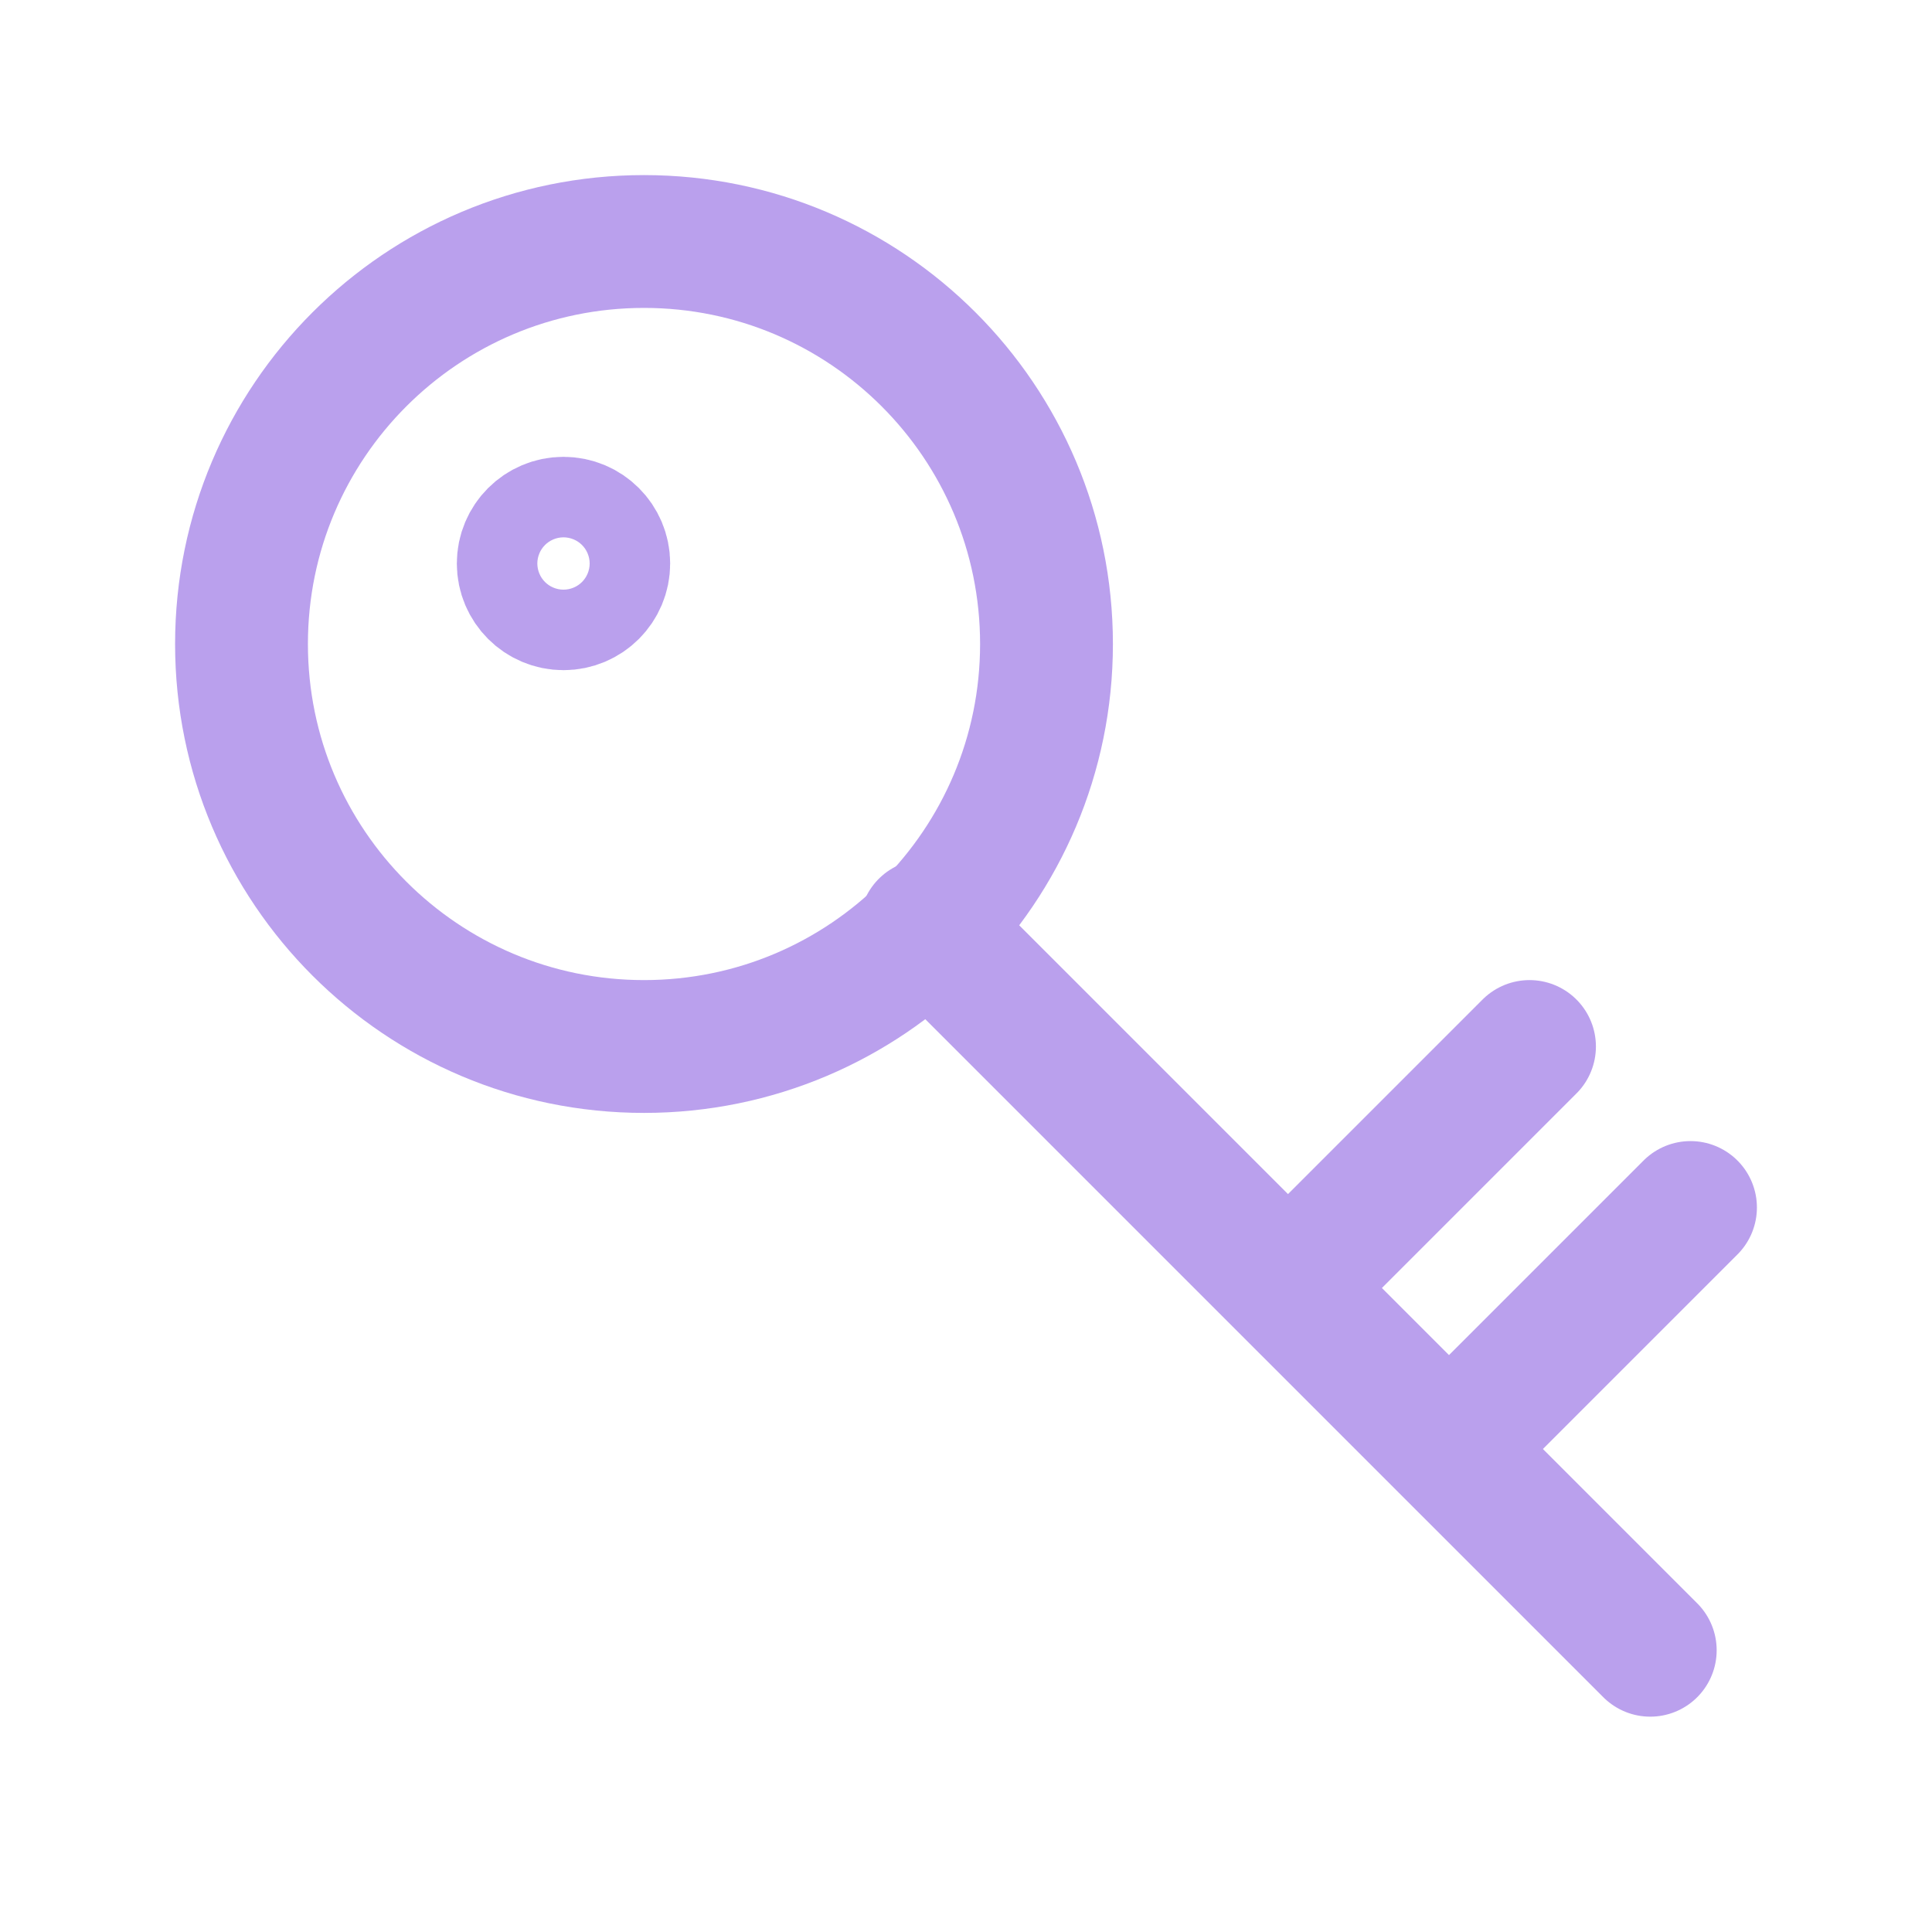
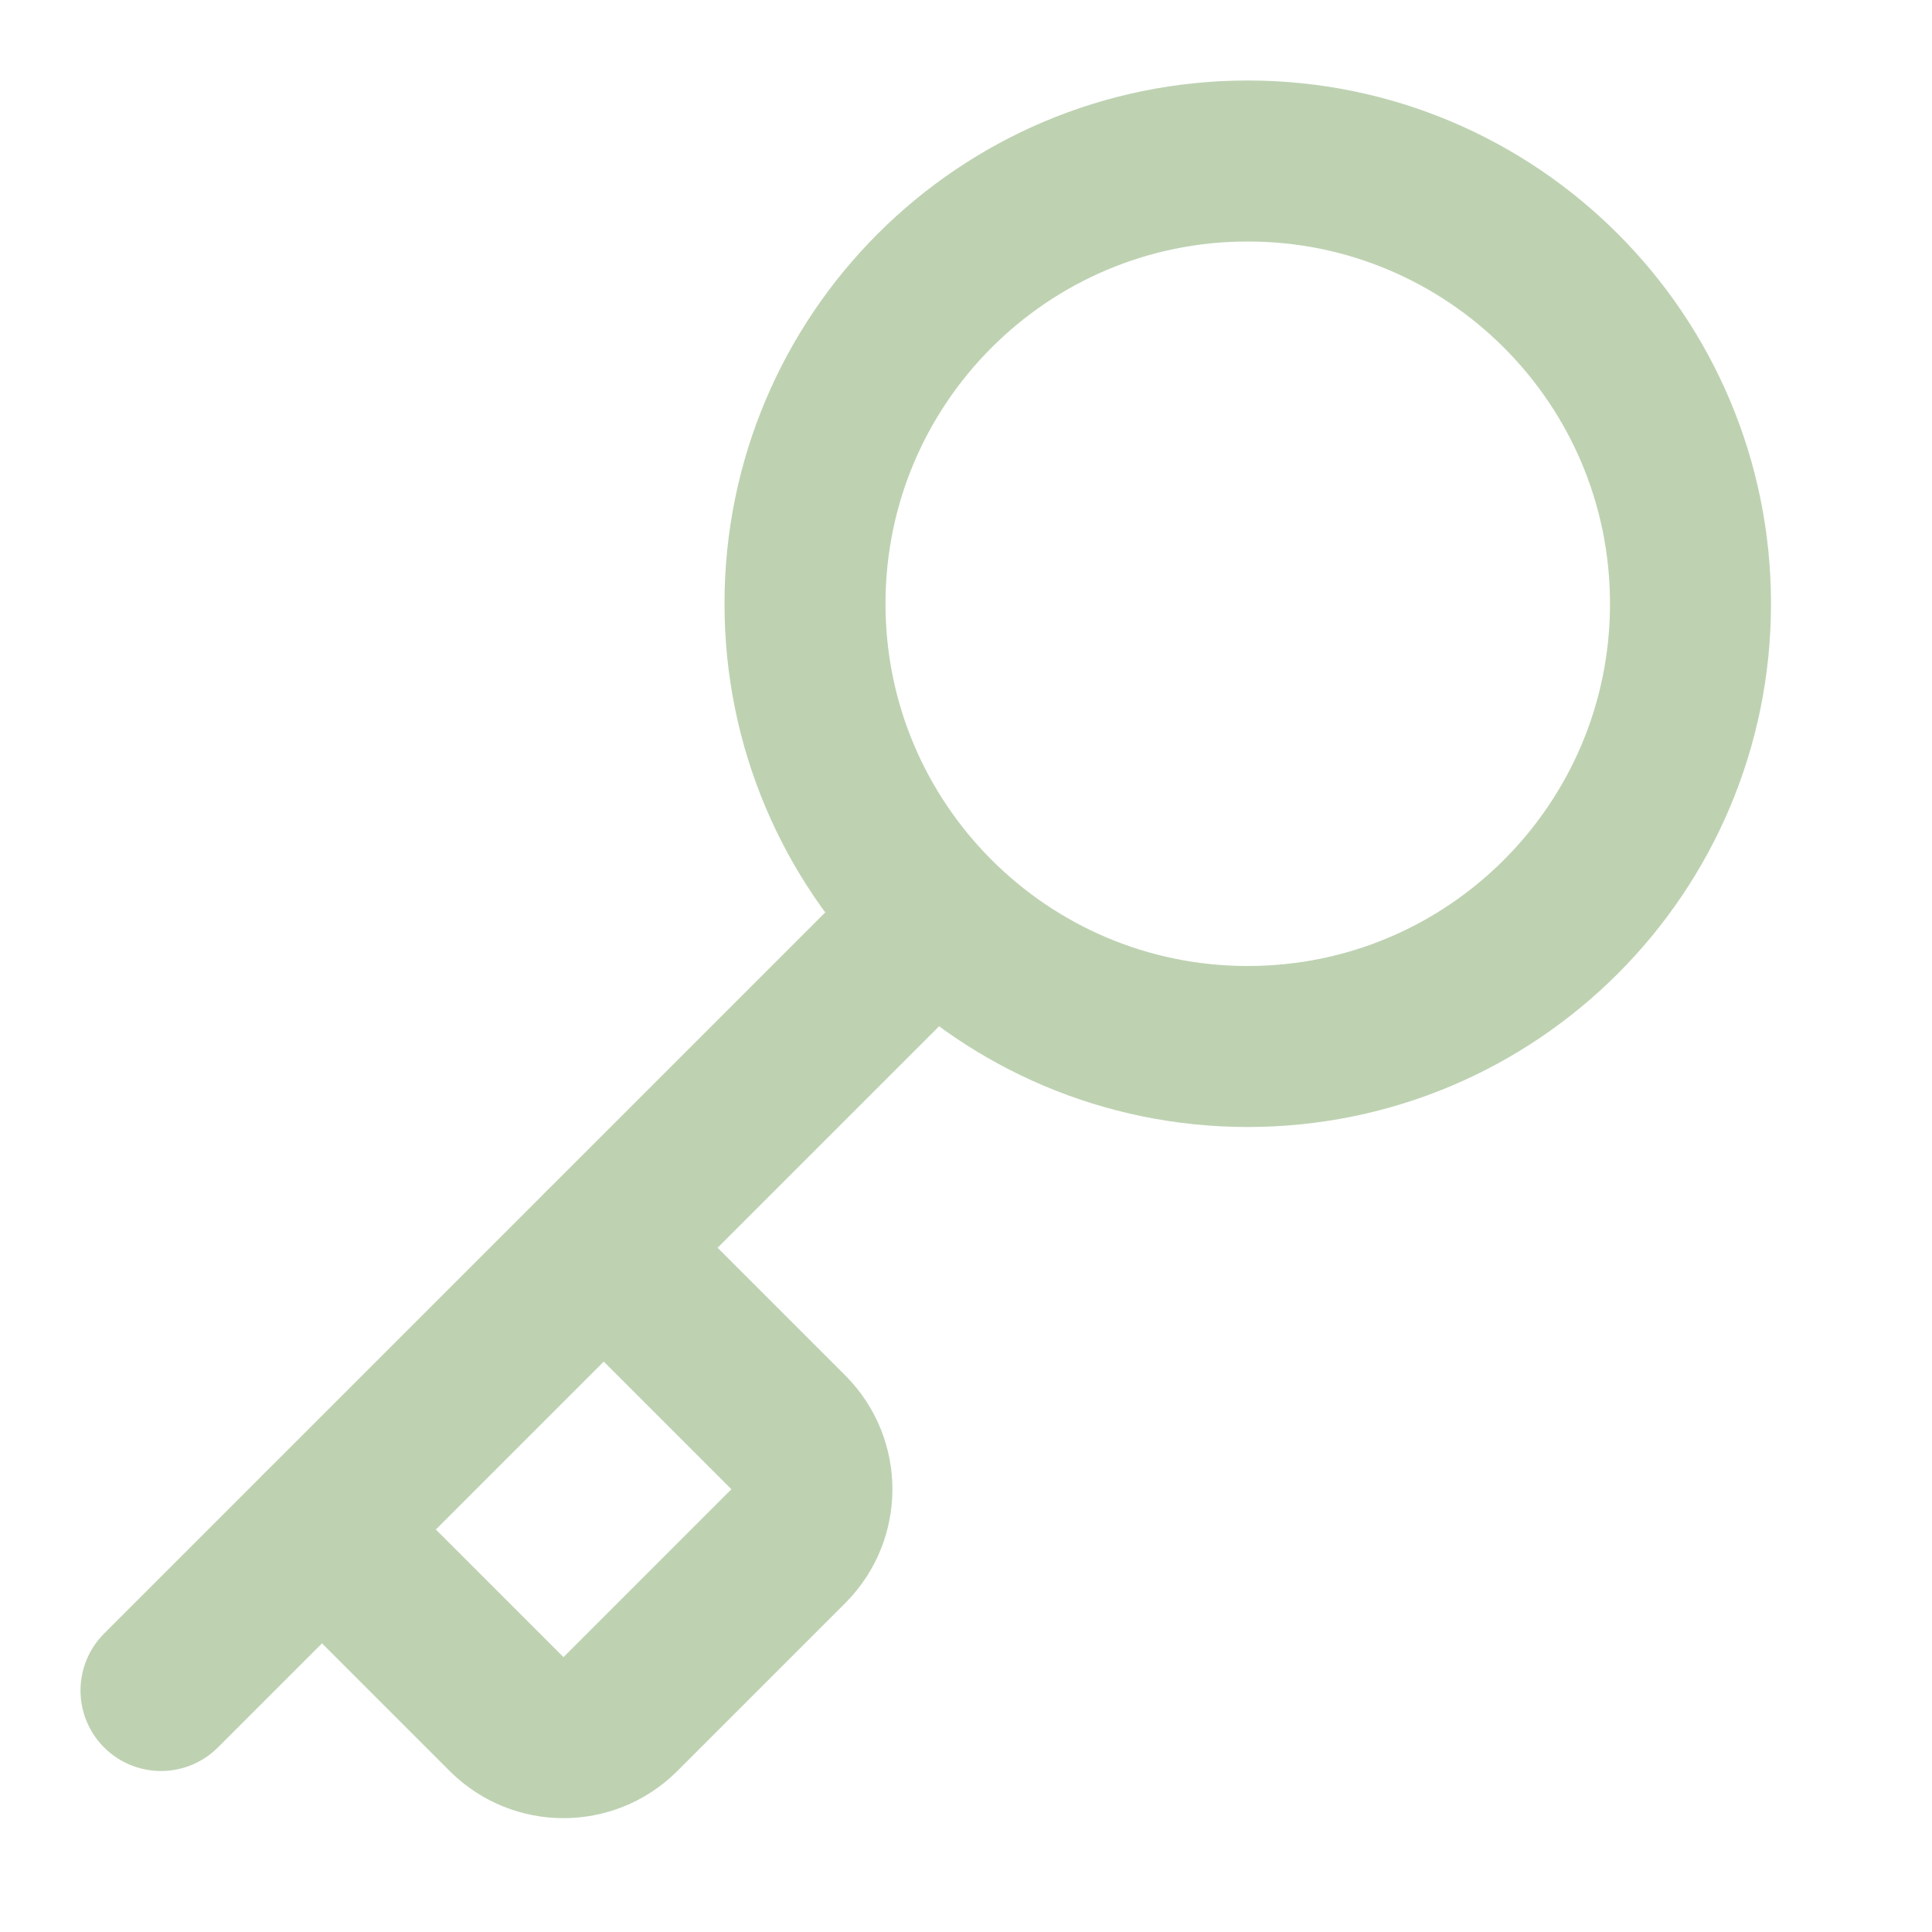
- <svg xmlns="http://www.w3.org/2000/svg" viewBox="0 0 24 24" fill="none" stroke="#baa0ed" stroke-width="1.65" stroke-linecap="round" stroke-linejoin="round">
-   <circle cx="8" cy="8" r="5" />
-   <path d="m11.5 11.5 9 9M16 16l3-3m-1 5 3-3" />
-   <circle cx="7" cy="7" r=".5" />
+ <svg xmlns="http://www.w3.org/2000/svg" width="24" height="24" viewBox="0 0 24 24" fill="none" stroke="#bed2b2" stroke-width="2" stroke-linecap="round" stroke-linejoin="round">
+   <path d="m2 21 9.6-9.6" />
+   <path d="m7.5 15.5 2.3 2.3a1 1 0 0 1 0 1.4l-2.1 2.1a1 1 0 0 1-1.4 0L4 19" />
+   <circle cx="15.5" cy="7.5" r="5.5" />
</svg>
